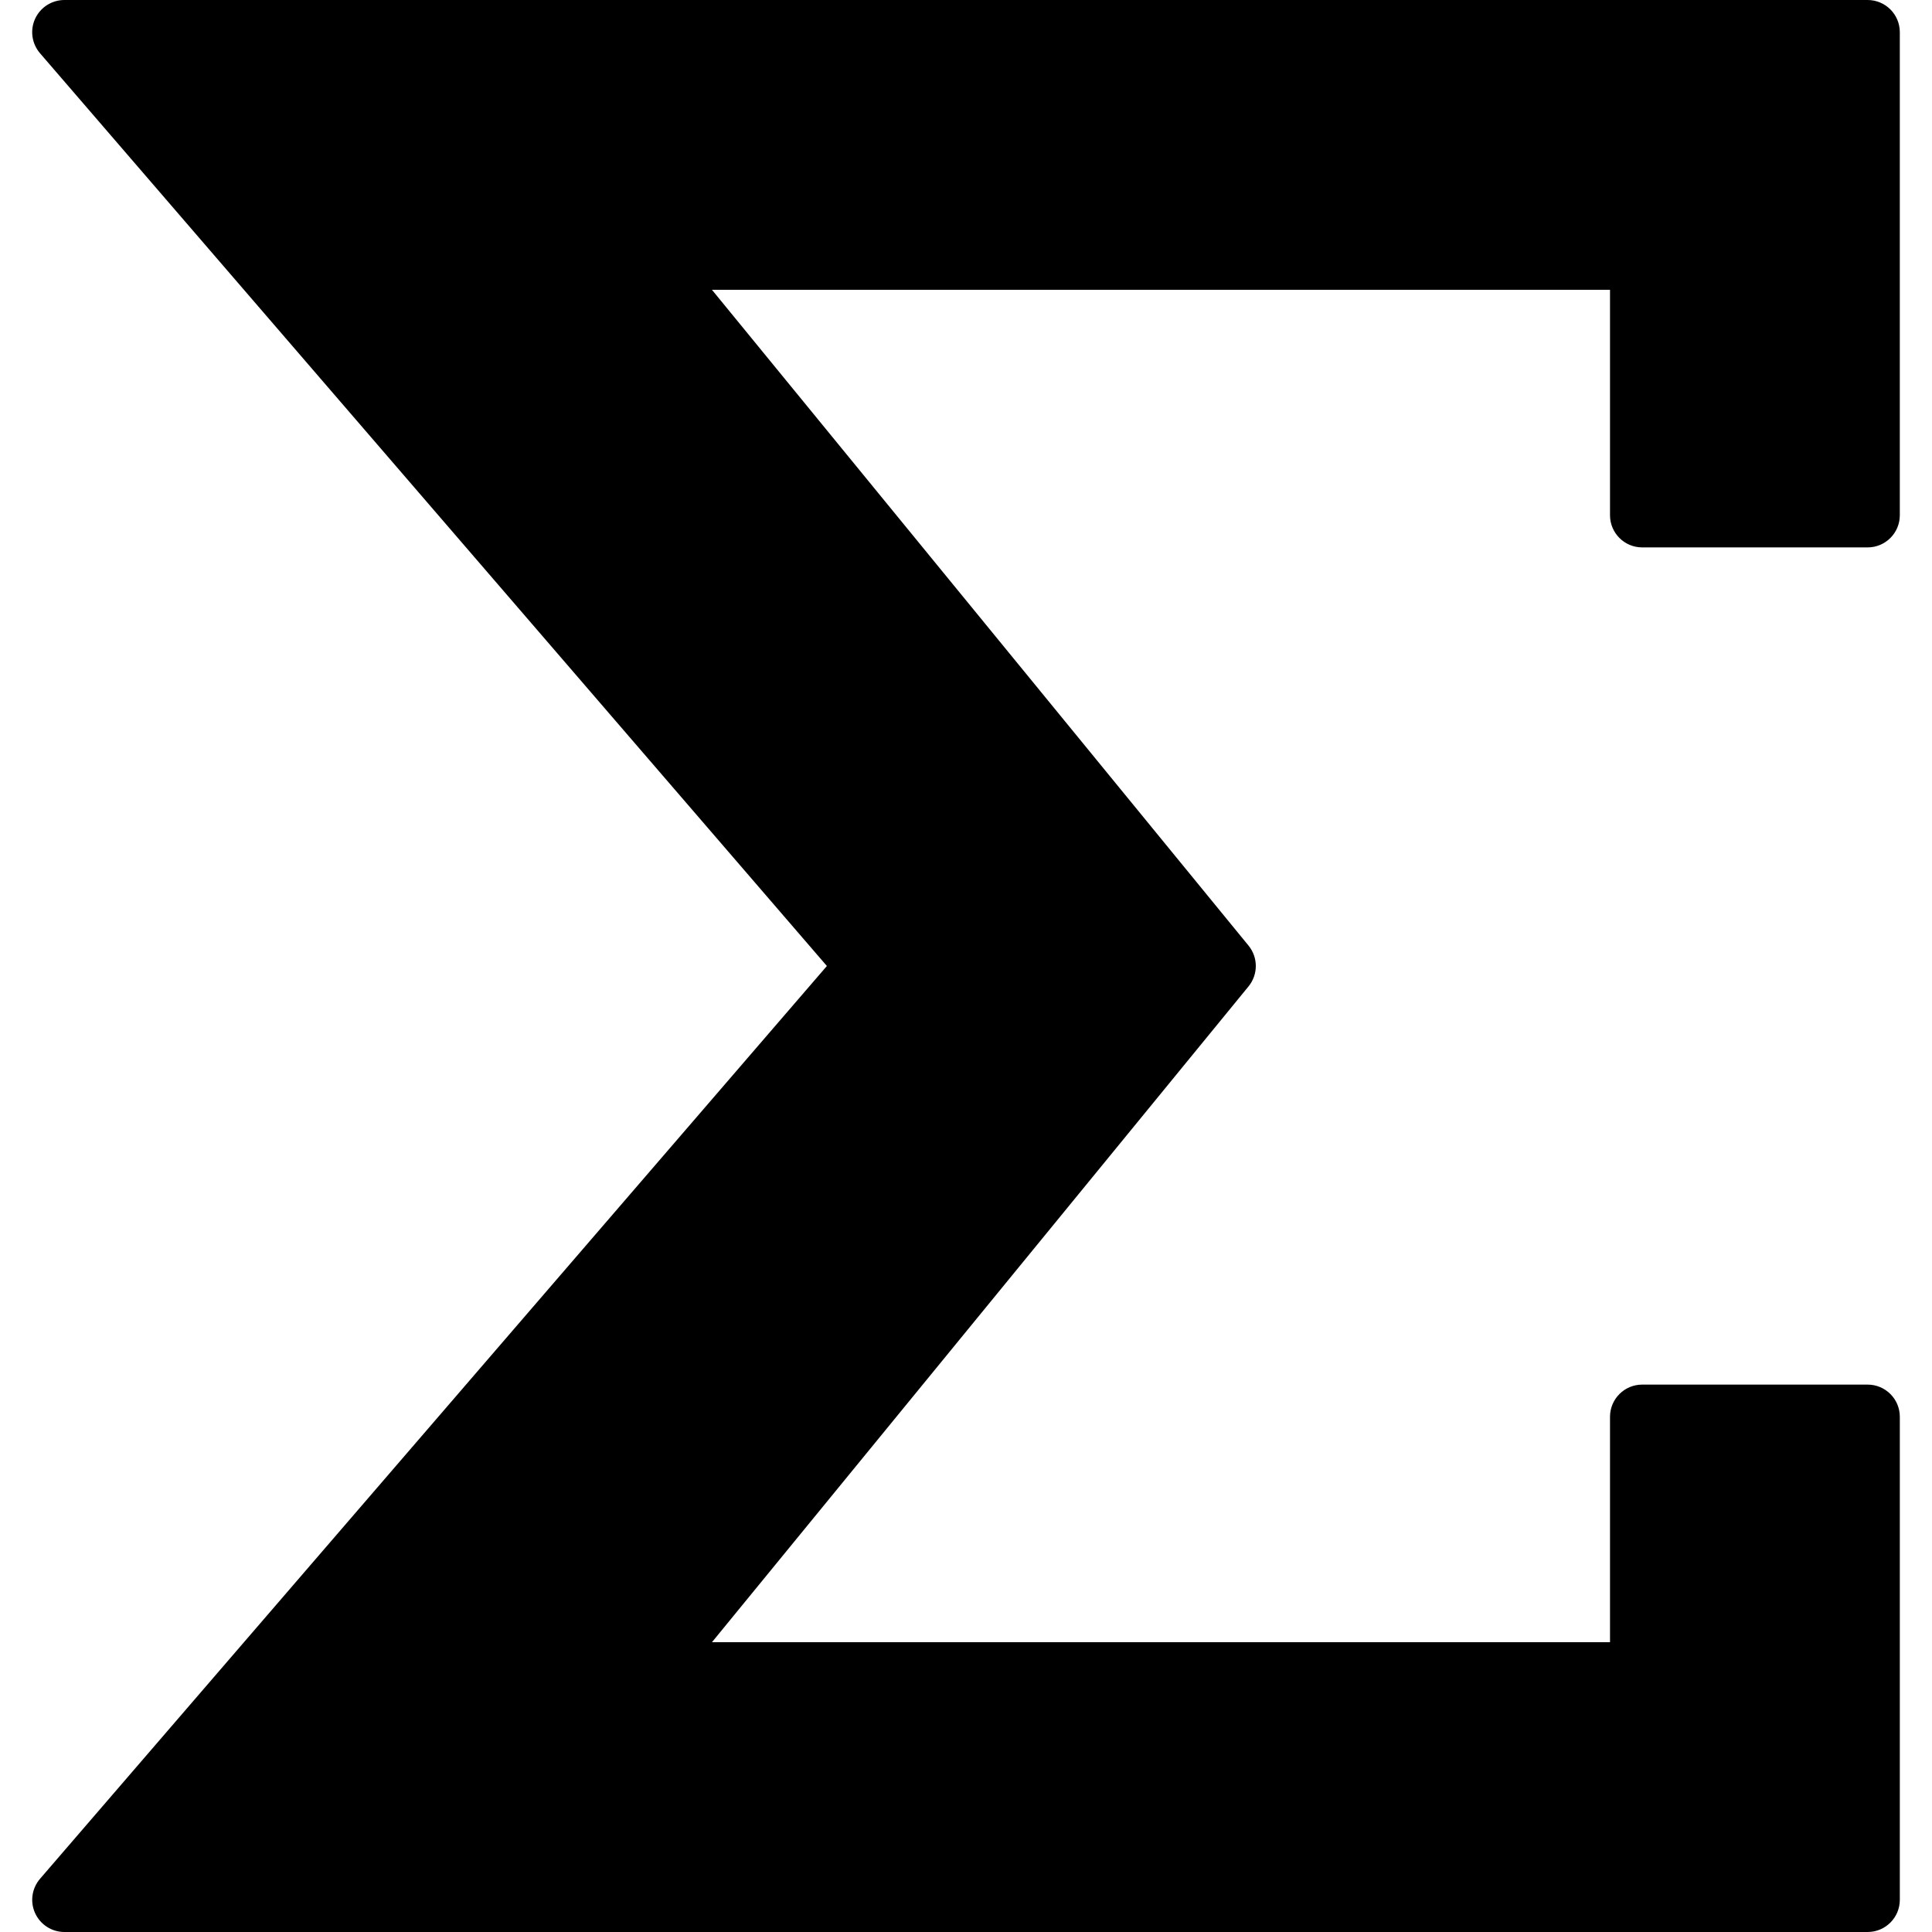
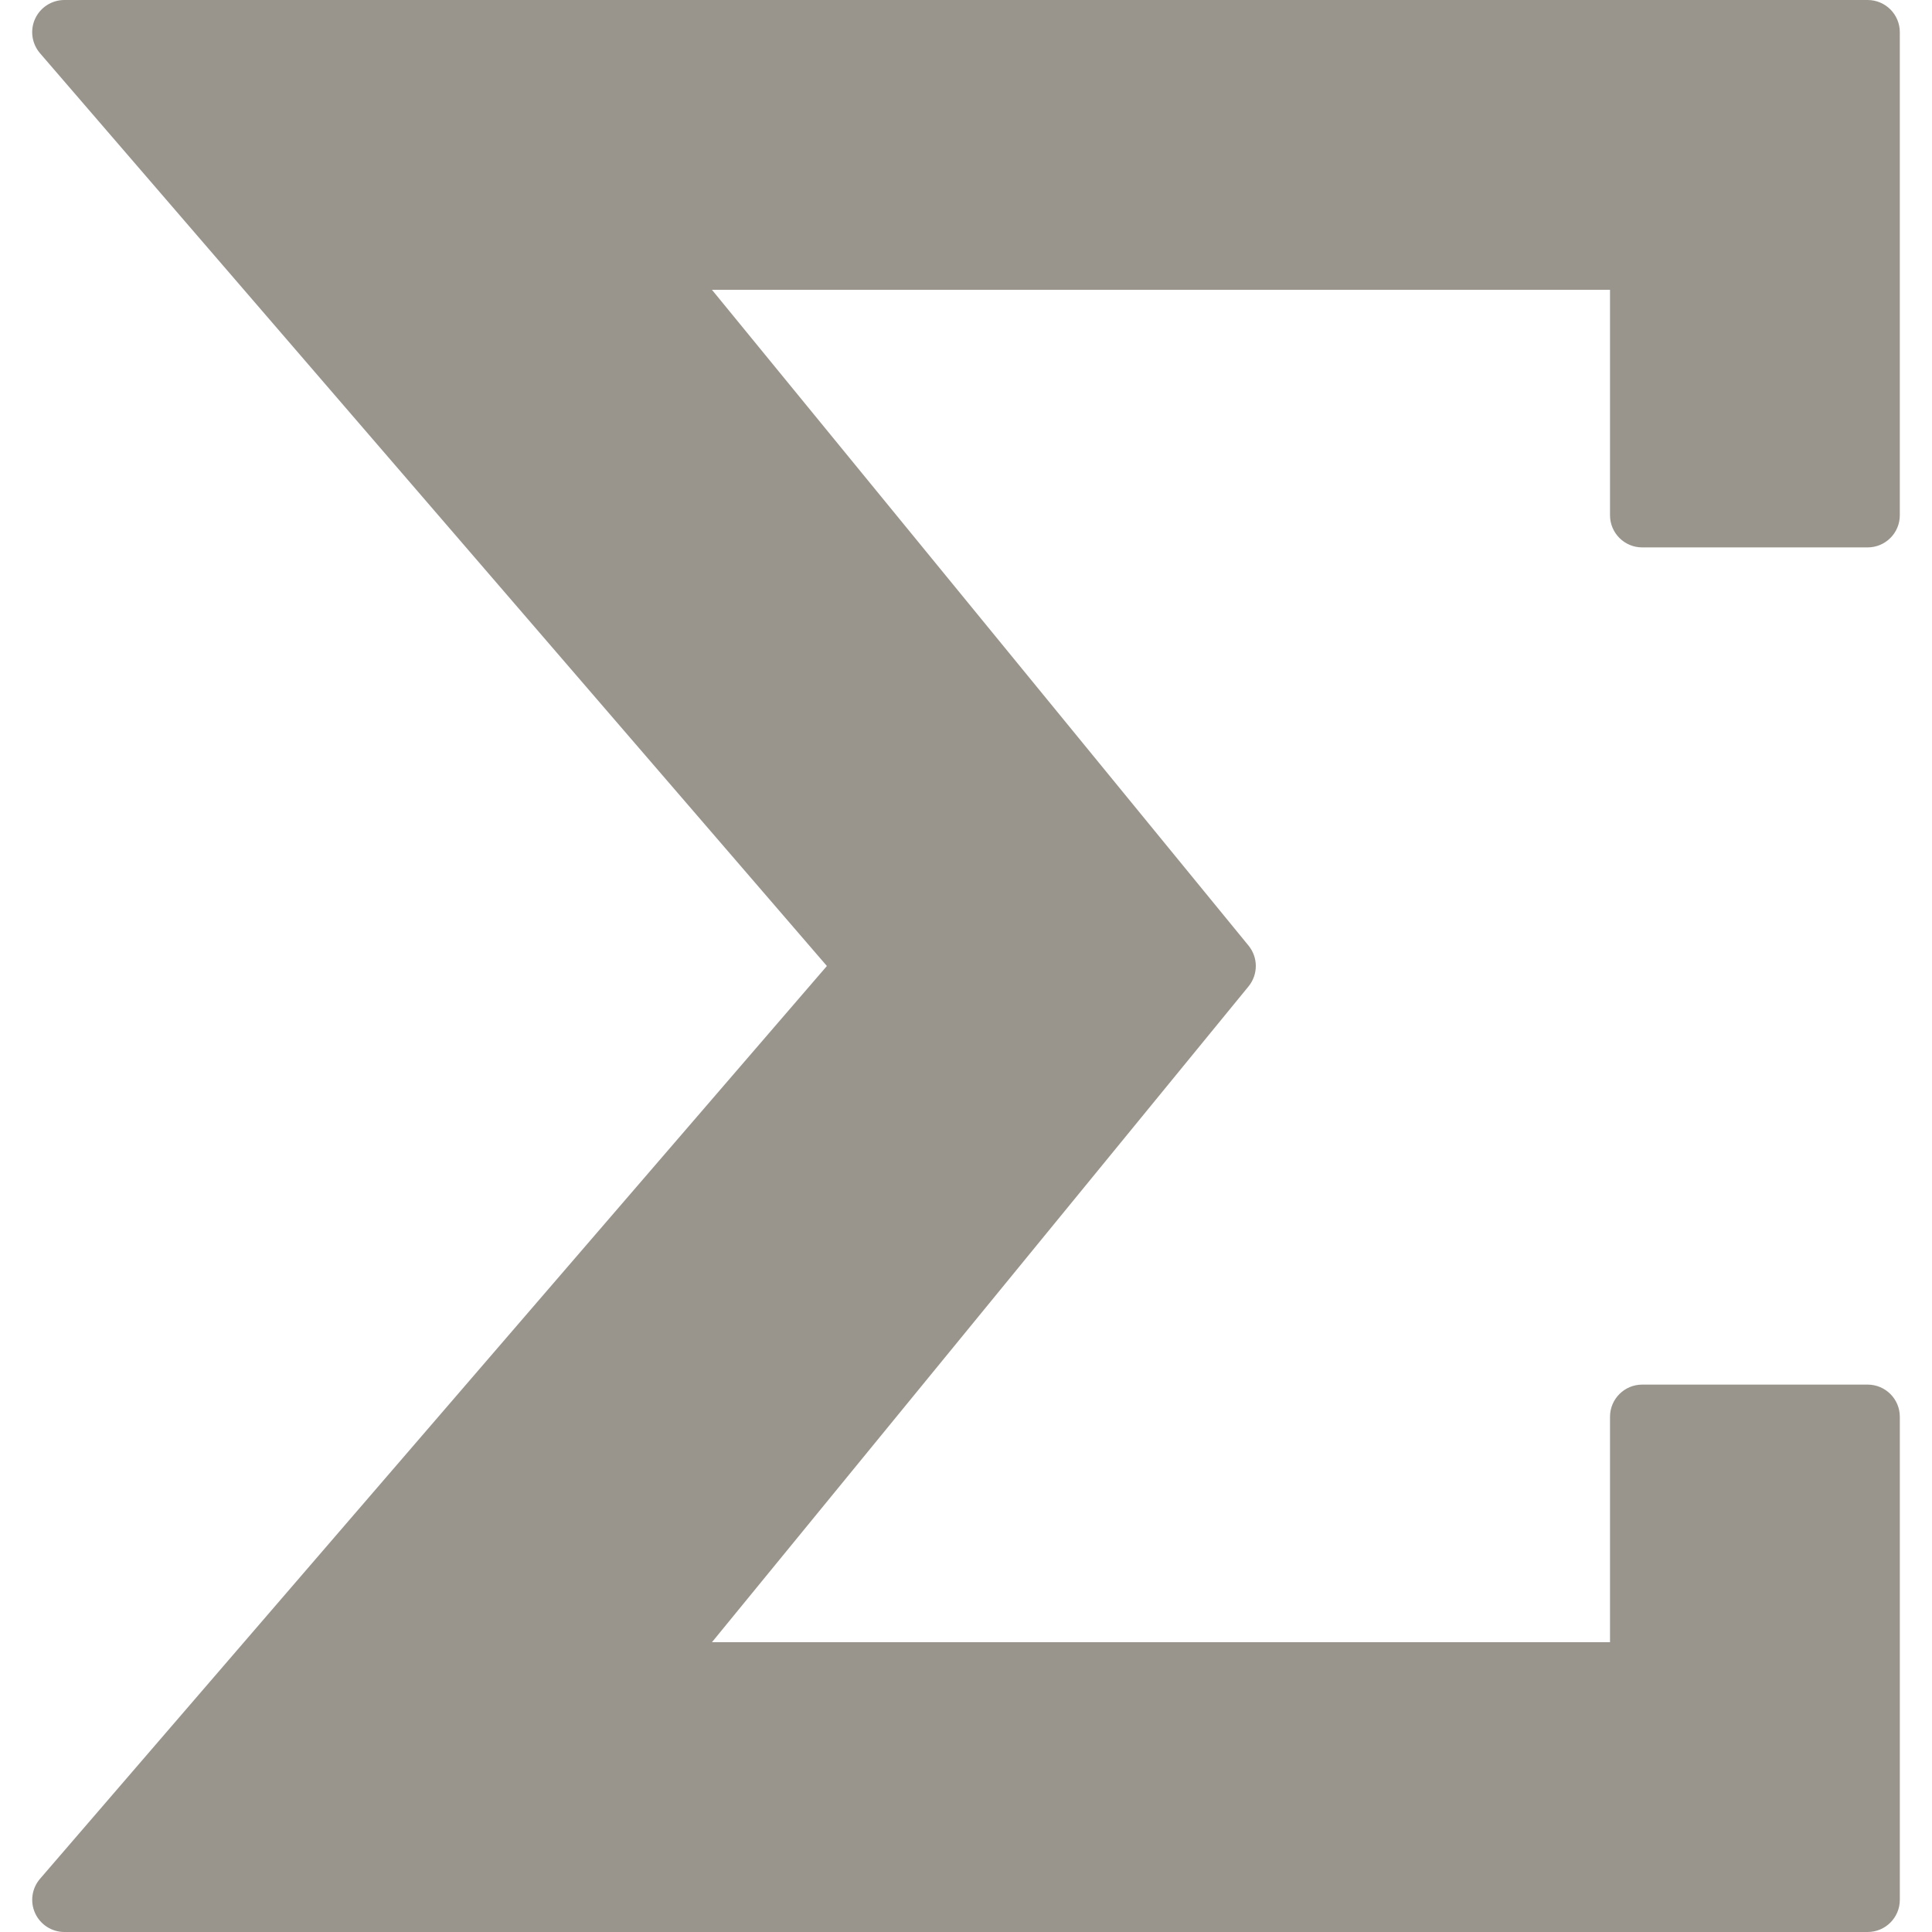
- <svg xmlns="http://www.w3.org/2000/svg" id="Capa_1" enable-background="new 0 0 235.067 235.067" height="512" viewBox="0 0 235.067 235.067" width="512">
+ <svg xmlns="http://www.w3.org/2000/svg" id="Capa_1" fill="#99958C" enable-background="new 0 0 235.067 235.067" height="512" viewBox="0 0 235.067 235.067" width="512">
  <path d="m227.233 235.067h-219.396c-1.532 0-2.923-.893-3.561-2.284-.639-1.391-.407-3.028.596-4.192l95.735-111.058-95.74-111.057c-.999-1.163-1.234-2.801-.595-4.192s2.033-2.284 3.565-2.284h219.396c2.163 0 3.918 1.751 3.918 3.918v58.767c0 2.167-1.755 3.918-3.918 3.918h-27.425c-2.163 0-3.918-1.751-3.918-3.918v-27.425h-109.266l65.286 79.794c1.179 1.442 1.179 3.514 0 4.96l-65.286 79.794h109.267v-27.425c0-2.167 1.755-3.918 3.918-3.918h27.425c2.163 0 3.918 1.751 3.918 3.918v58.767c-.001 2.166-1.752 3.917-3.919 3.917z" />
</svg>
